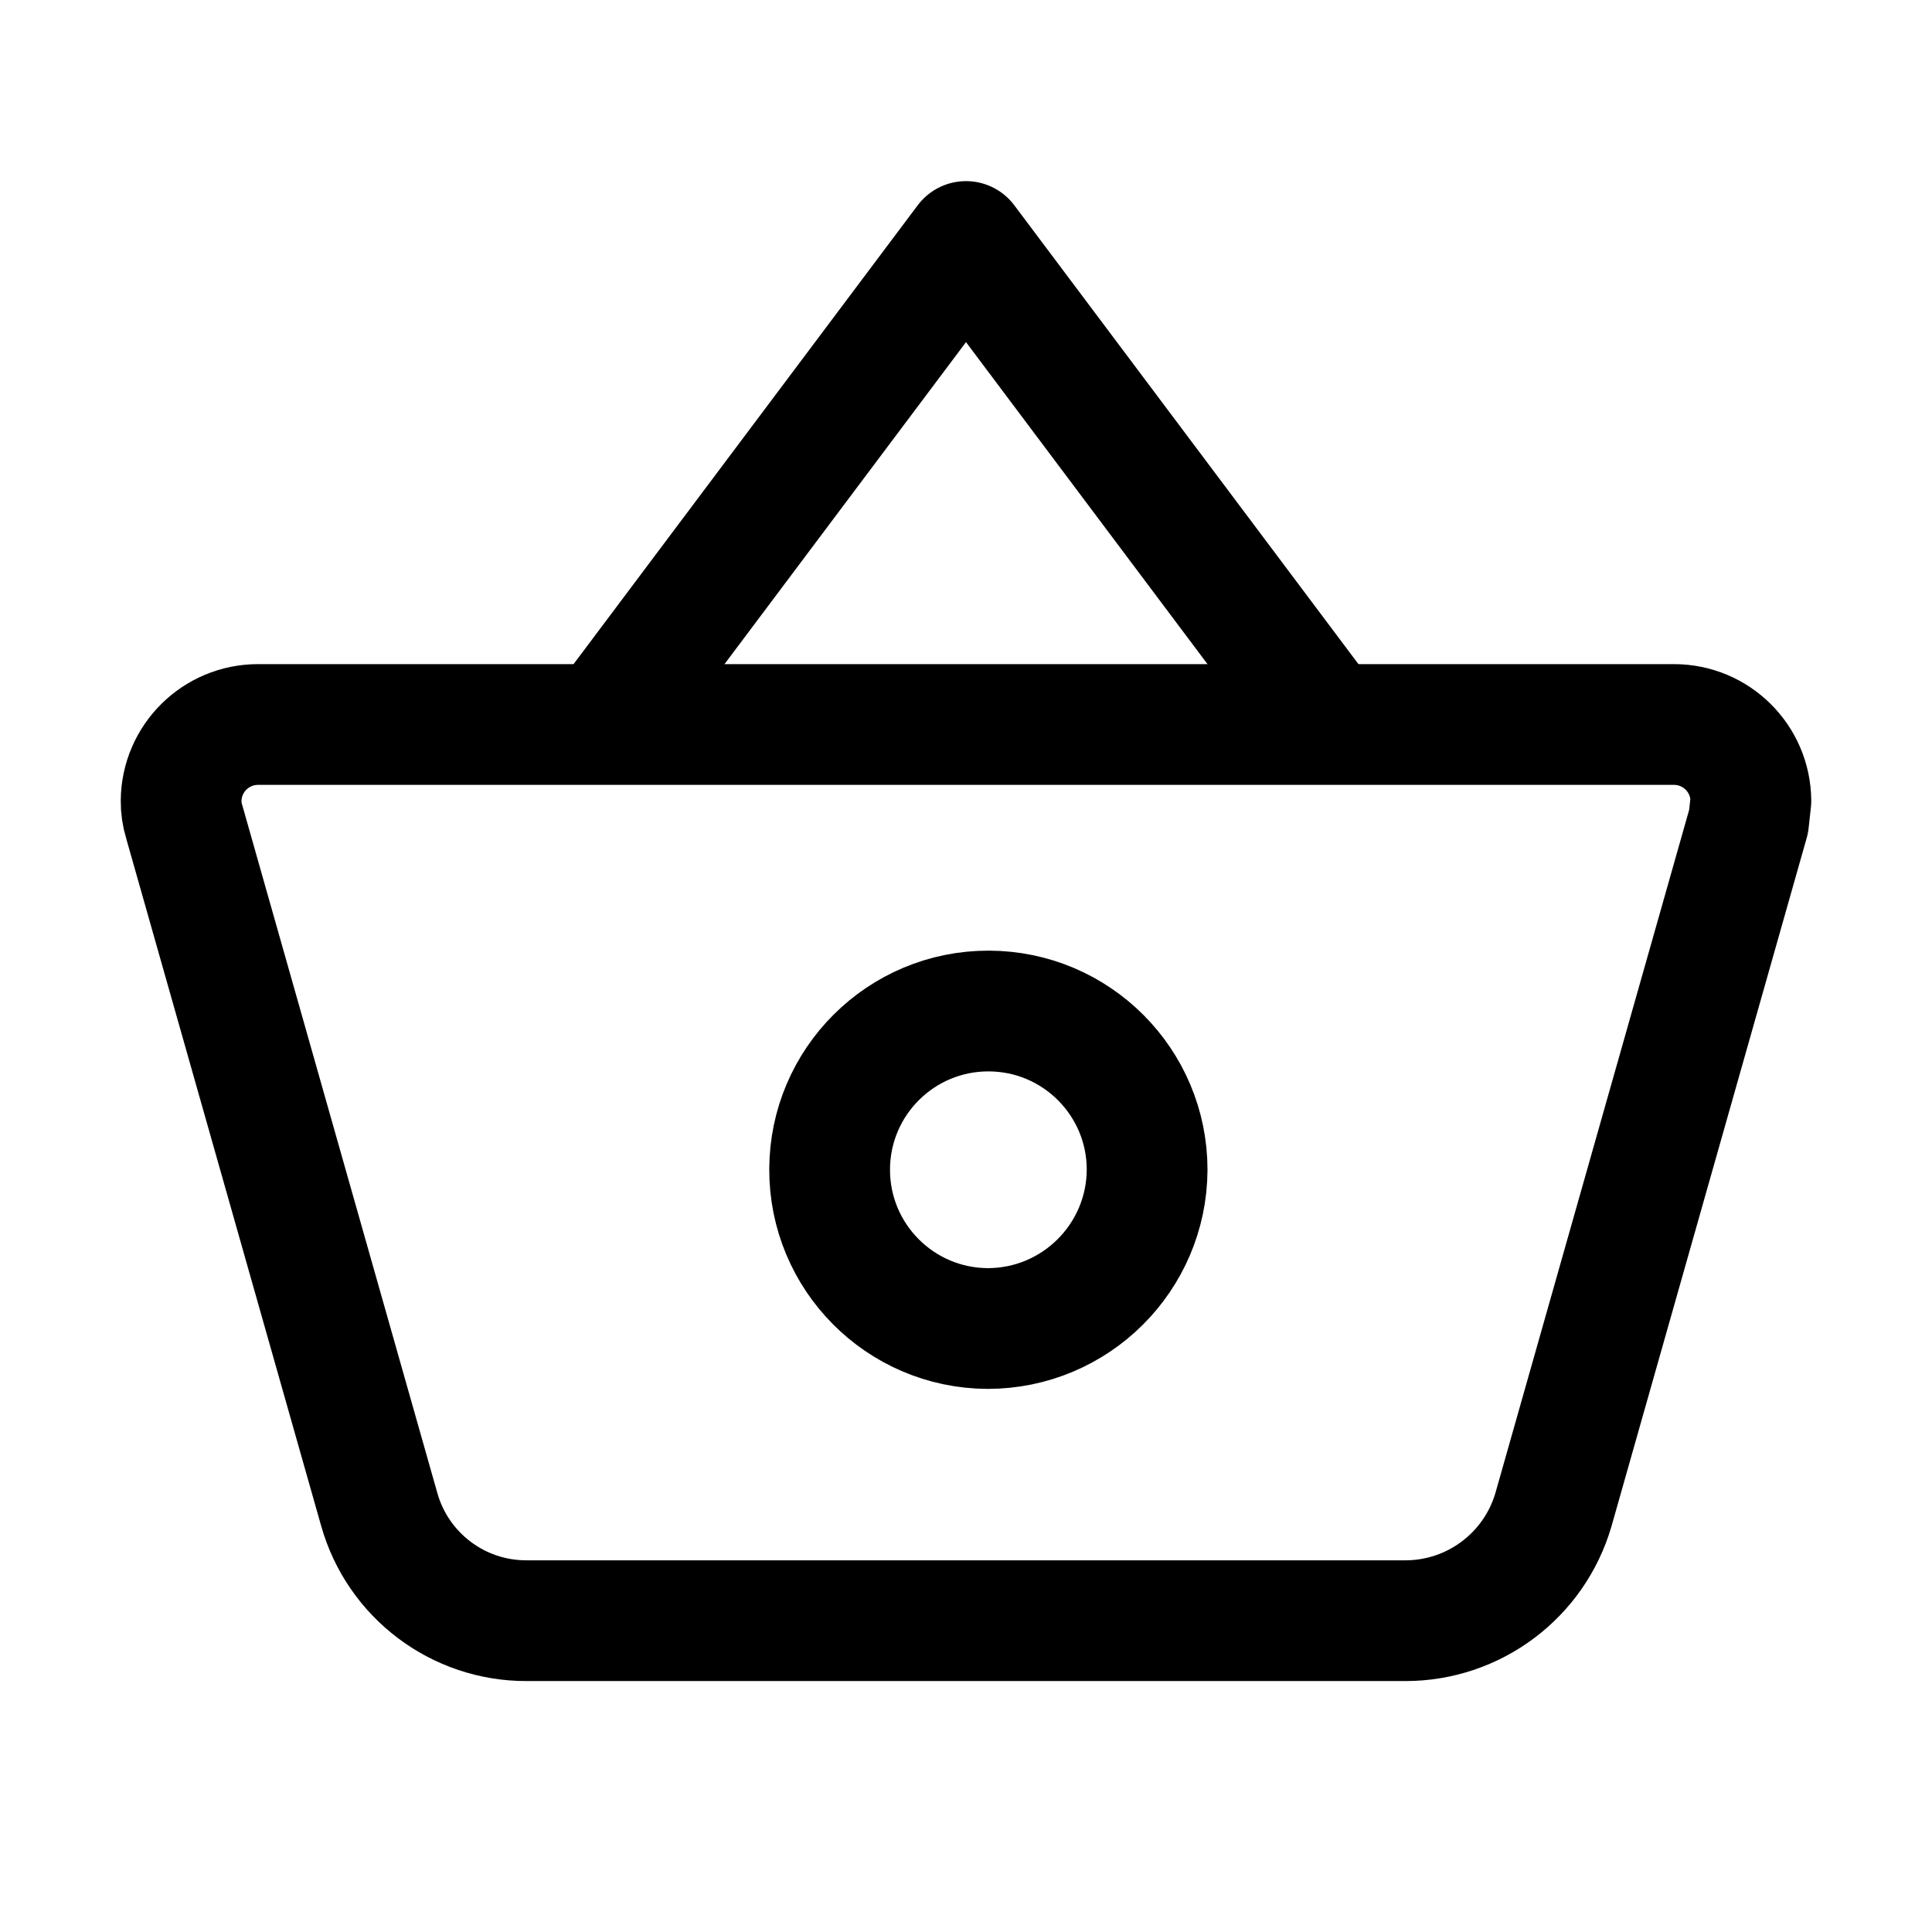
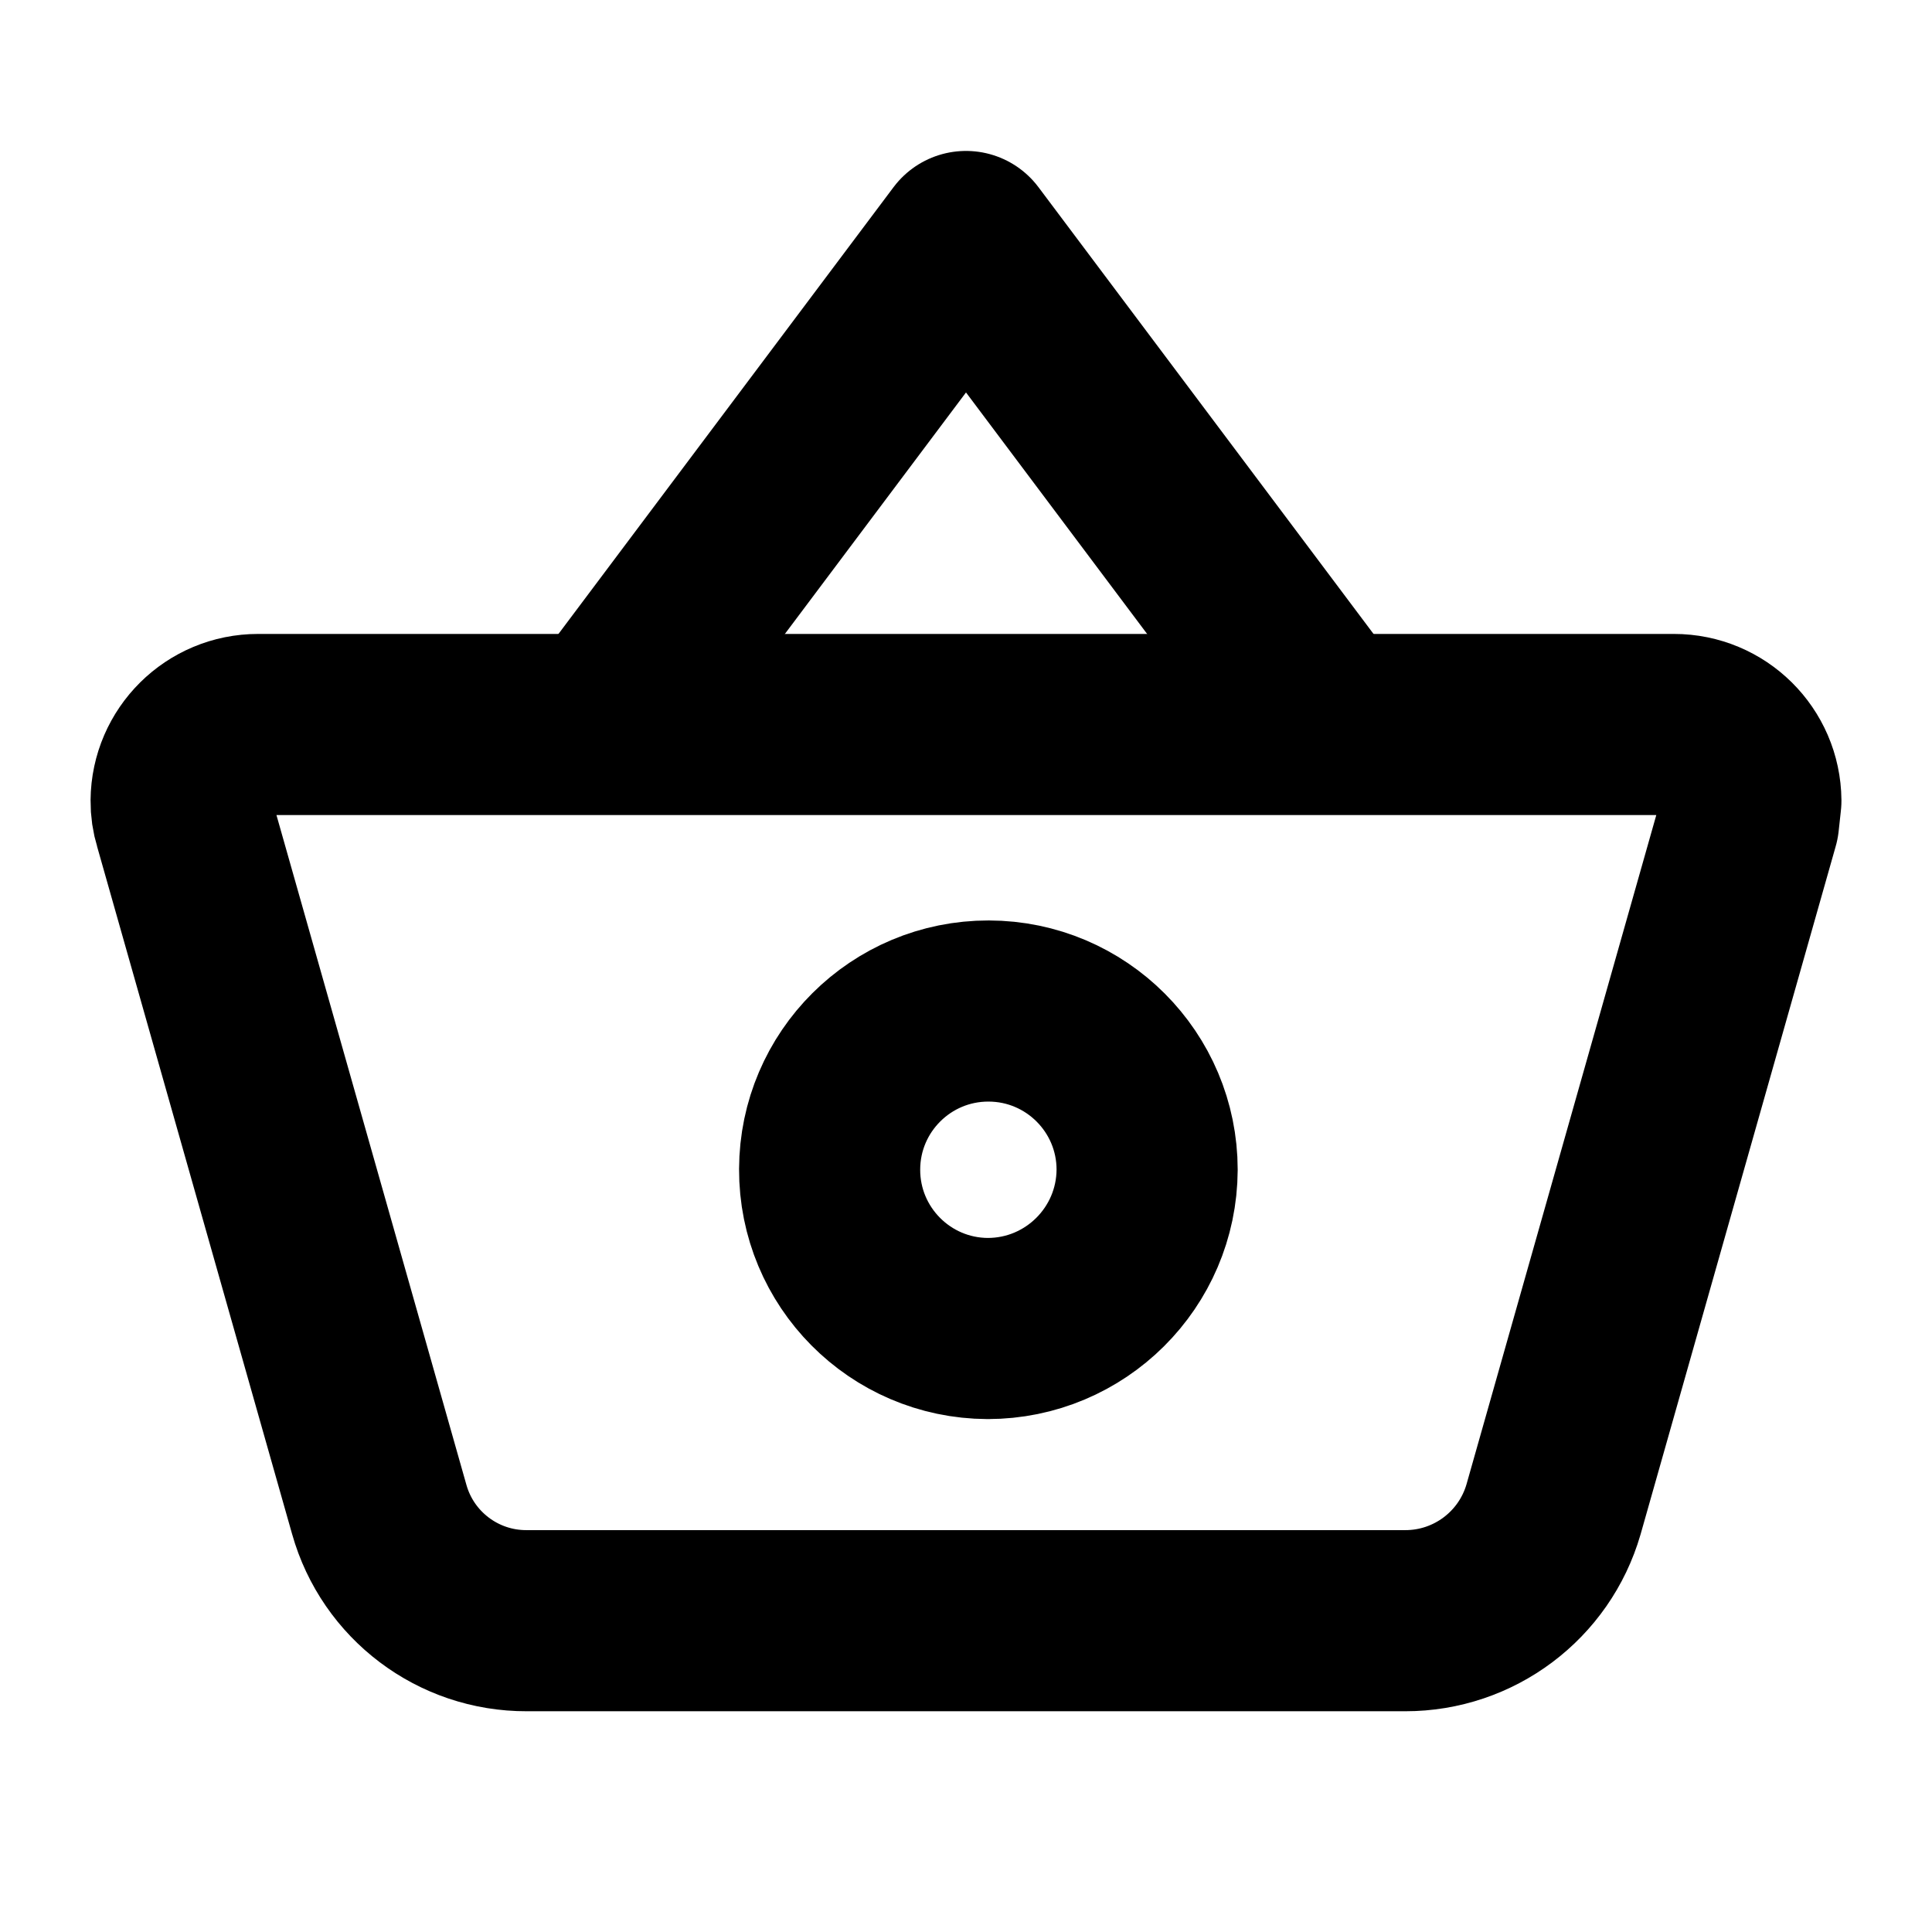
<svg xmlns="http://www.w3.org/2000/svg" class="ionicon" viewBox="0 0 512 512">
-   <path d="M68.4 192A20.38 20.38 0 0048 212.2a17.87 17.87 0 00.8 5.5L100.5 400a40.46 40.46 0 0039.1 29.5h232.8a40.88 40.88 0 0039.3-29.5l51.7-182.3.6-5.5a20.38 20.38 0 00-20.4-20.2H68.4zm193.32 160.07A42.07 42.07 0 11304 310a42.27 42.27 0 01-42.28 42.07z" fill="none" stroke="currentColor" stroke-linejoin="round" stroke-width="32" />
-   <path fill="none" stroke="currentColor" stroke-linejoin="round" stroke-width="32" d="M160 192l96-128 96 128" />
+   <path d="M68.4 192A20.38 20.38 0 0048 212.2a17.87 17.87 0 00.8 5.5L100.5 400a40.46 40.46 0 0039.1 29.5h232.8a40.88 40.88 0 0039.3-29.5l51.7-182.3.6-5.5a20.38 20.38 0 00-20.4-20.2H68.4zm193.32 160.07A42.07 42.07 0 11304 310a42.27 42.27 0 01-42.28 42.07z" fill="none" stroke="currentColor" stroke-linejoin="round" stroke-width="48" />
+   <path fill="none" stroke="currentColor" stroke-linejoin="round" stroke-width="48" d="M160 192l96-128 96 128" />
</svg>
